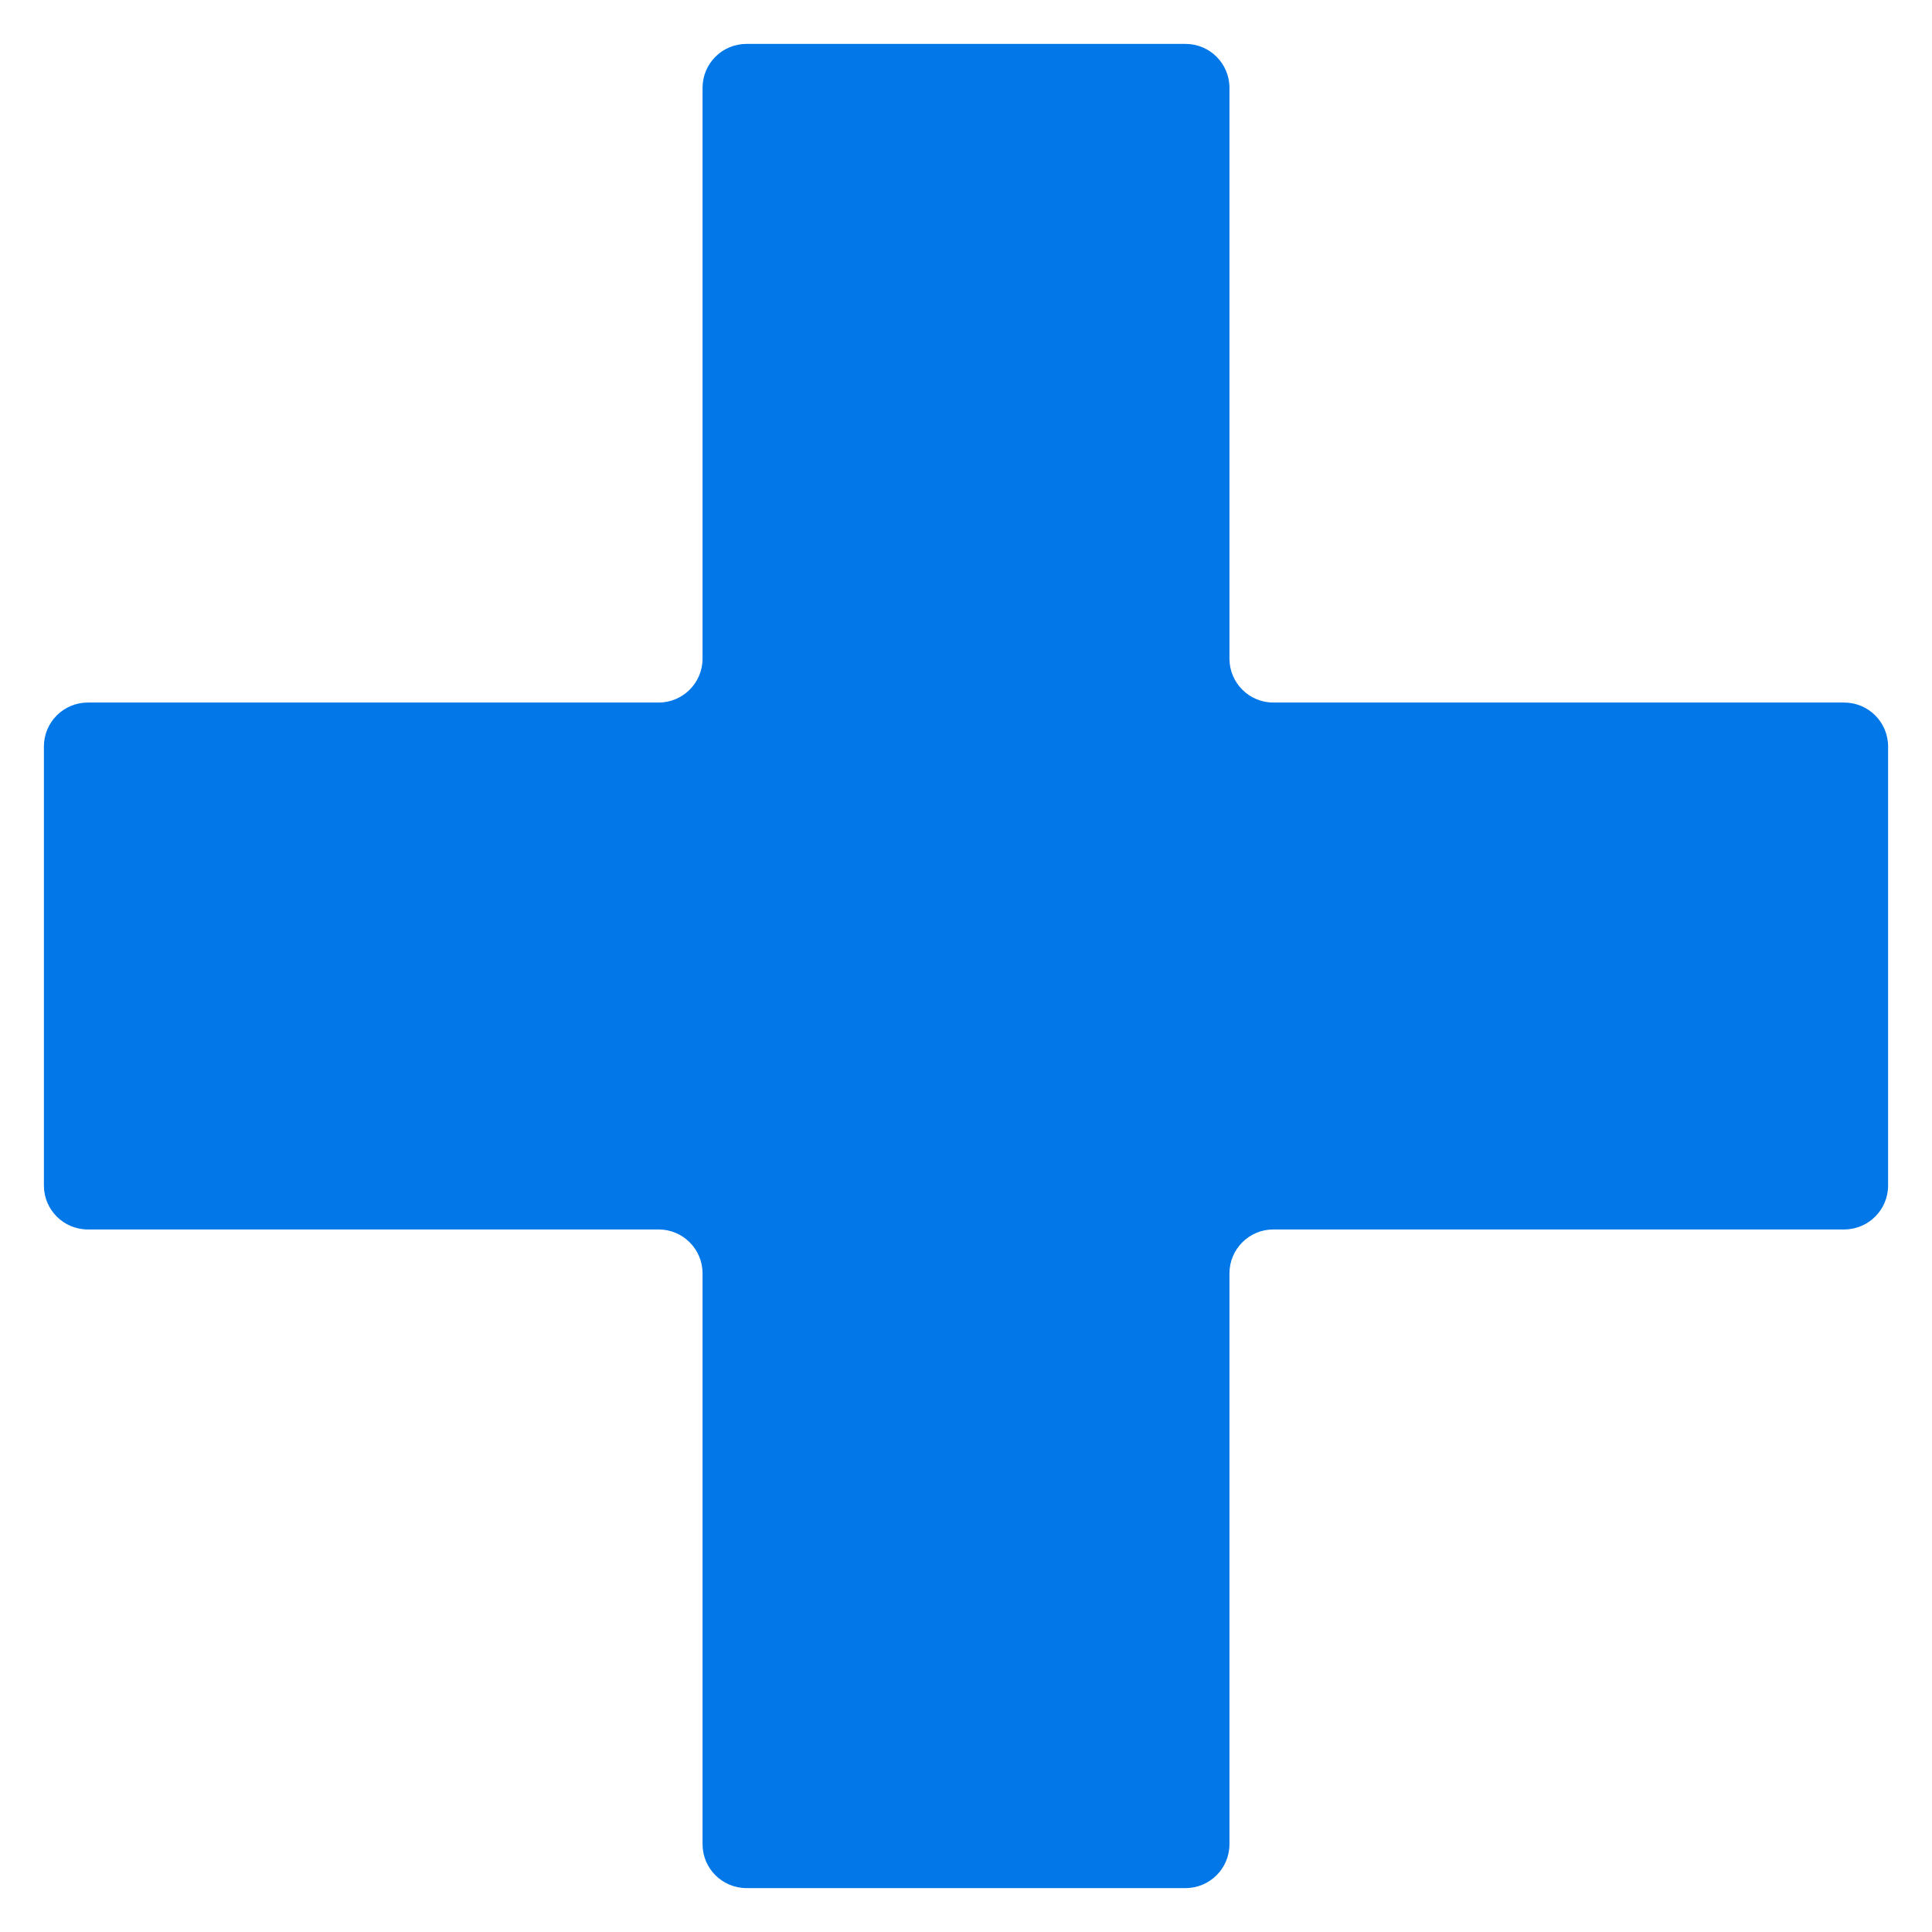
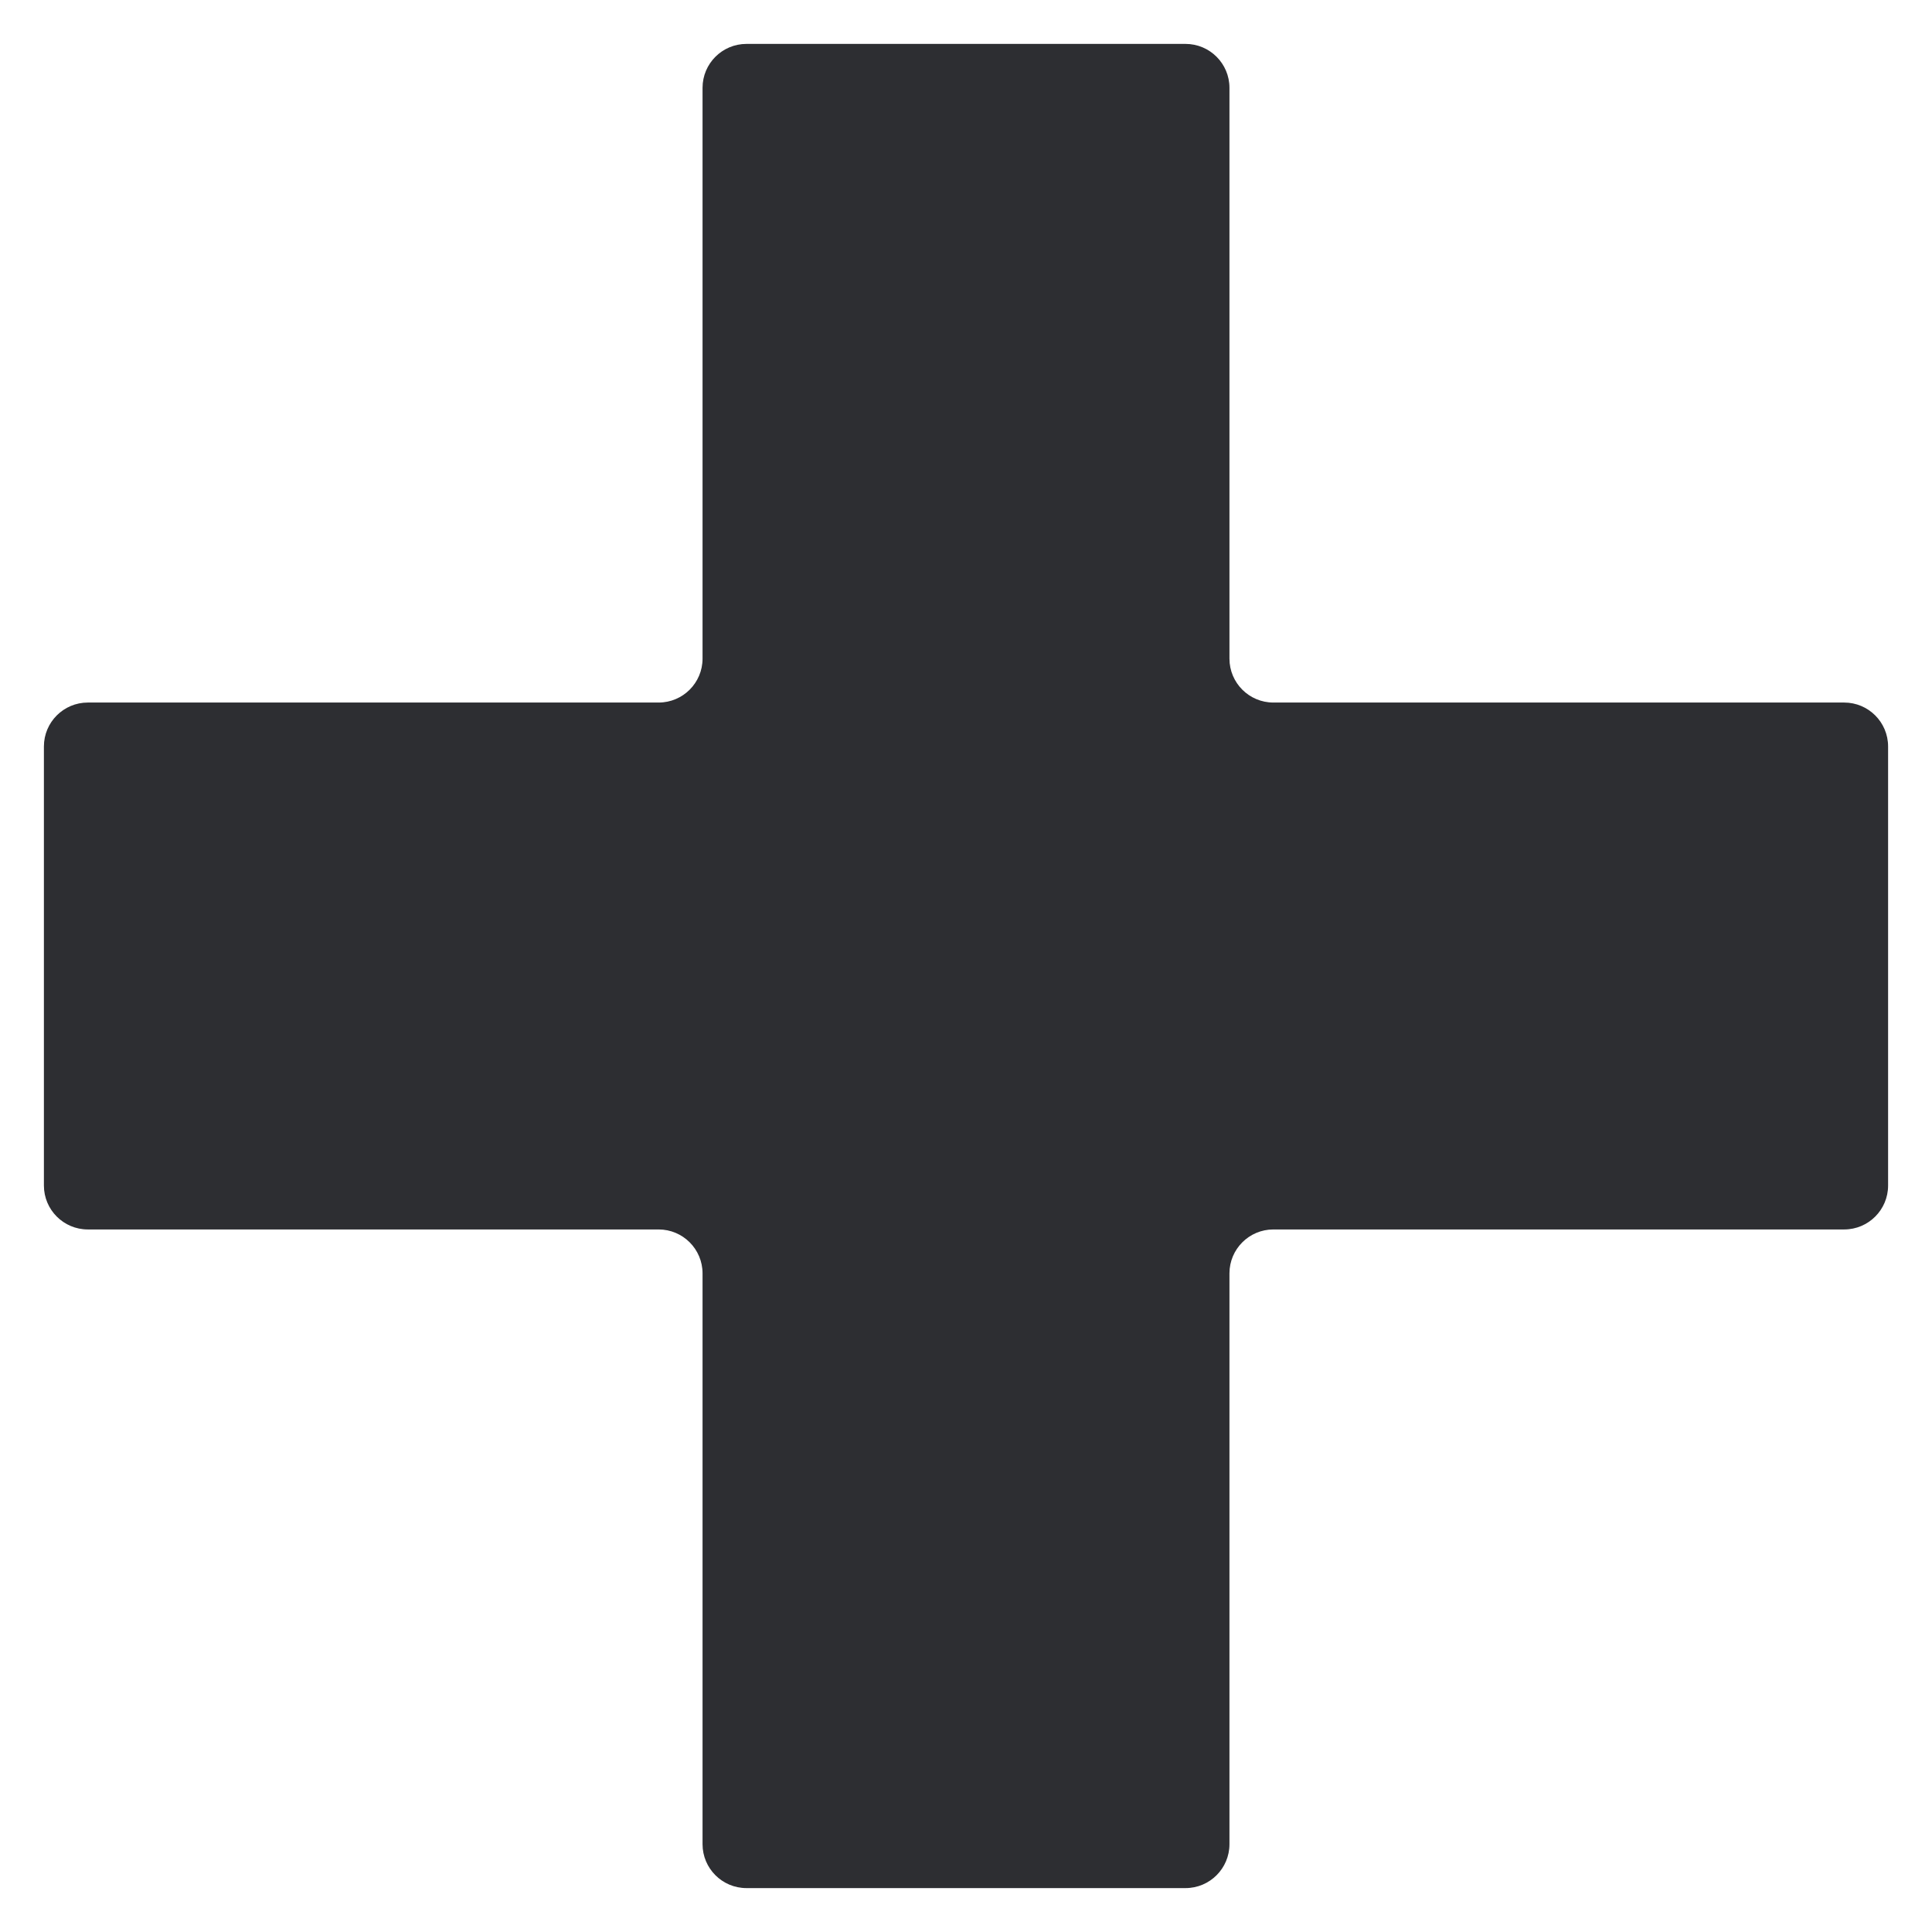
<svg xmlns="http://www.w3.org/2000/svg" width="22" height="22" viewBox="0 0 22 22" fill="none">
-   <path d="M21.5 8.5C21.5 8.224 21.276 8 21 8H14.5C14.224 8 14 7.776 14 7.5V1C14 0.724 13.776 0.5 13.5 0.5H8.5C8.224 0.5 8 0.724 8 1V7.5C8 7.776 7.776 8 7.5 8H1C0.724 8 0.5 8.224 0.5 8.5V13.5C0.5 13.776 0.724 14 1 14H7.5C7.776 14 8 14.224 8 14.5V21C8 21.276 8.224 21.5 8.5 21.5H13.5C13.776 21.5 14 21.276 14 21V14.5C14 14.224 14.224 14 14.5 14H21C21.276 14 21.5 13.776 21.5 13.5V8.5Z" fill="#0277E7" />
+   <path d="M21.5 8.5C21.5 8.224 21.276 8 21 8H14.5C14.224 8 14 7.776 14 7.5V1C14 0.724 13.776 0.5 13.5 0.5H8.5C8.224 0.5 8 0.724 8 1V7.5C8 7.776 7.776 8 7.5 8H1C0.724 8 0.5 8.224 0.5 8.5V13.5C0.5 13.776 0.724 14 1 14H7.5C7.776 14 8 14.224 8 14.5V21C8 21.276 8.224 21.5 8.5 21.5H13.5C13.776 21.5 14 21.276 14 21V14.5C14 14.224 14.224 14 14.5 14H21C21.276 14 21.5 13.776 21.5 13.5V8.5Z" fill="#2D2E32" />
</svg>
